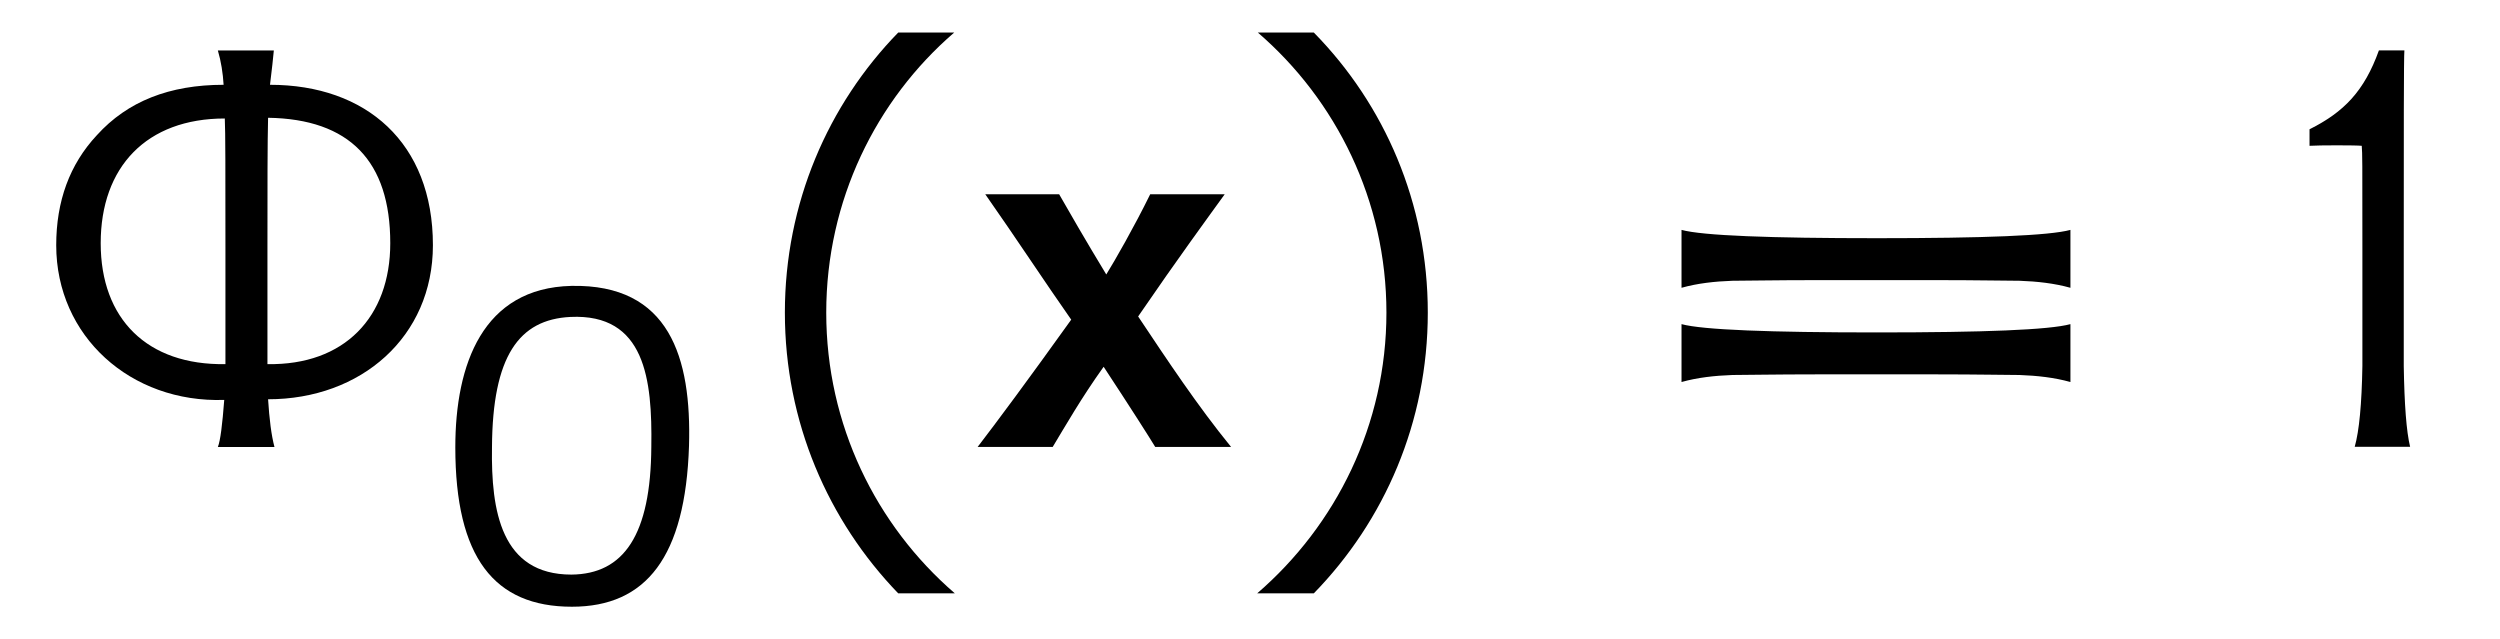
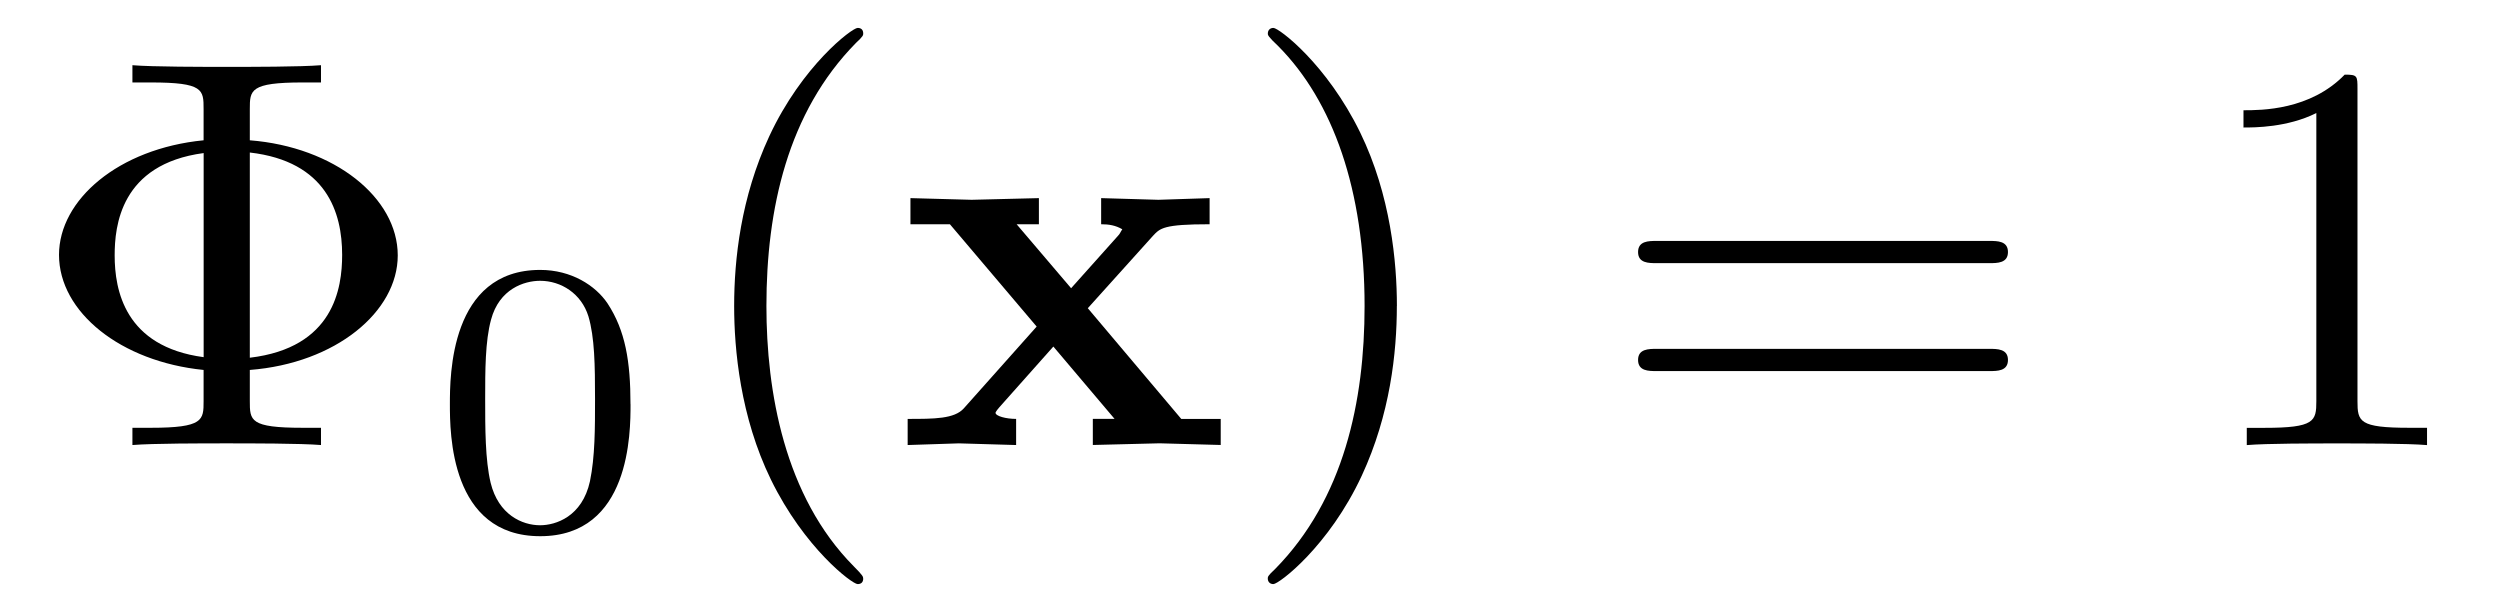
- <svg xmlns="http://www.w3.org/2000/svg" xmlns:xlink="http://www.w3.org/1999/xlink" version="1.1" width="39.132pt" height="9.996pt" viewBox="-.5 -6.996 39.132 9.996">
+ <svg xmlns="http://www.w3.org/2000/svg" xmlns:xlink="http://www.w3.org/1999/xlink" version="1.1" width="44.783pt" height="10.963pt" viewBox="-.5 -7.972 44.783 10.963">
  <defs>
-     <use id="g2-9" xlink:href="#g1-9" transform="scale(1.25)" />
-     <use id="g2-10" xlink:href="#g1-10" transform="scale(1.25)" />
-     <use id="g2-18" xlink:href="#g1-18" transform="scale(1.25)" />
-     <use id="g2-30" xlink:href="#g1-30" transform="scale(1.25)" />
-     <use id="g2-417" xlink:href="#g1-417" transform="scale(1.25)" />
-     <use id="g2-2437" xlink:href="#g1-2437" transform="scale(1.25)" />
-     <path id="g1-9" d="m1.937-5.189c-.877 .901-1.419 2.136-1.419 3.507s.542 2.606 1.419 3.515h.709c-.988-.853-1.61-2.112-1.61-3.515s.622-2.662 1.602-3.507h-.701z" />
-     <path id="g1-10" d="m.925-5.189h-.701c.98 .845 1.61 2.104 1.61 3.507s-.63 2.662-1.618 3.515h.709c.885-.909 1.427-2.144 1.427-3.515s-.542-2.606-1.427-3.507z" />
-     <path id="g1-17" d="m3.969-2.479c.04-1.379-.303-2.534-1.841-2.503c-1.387 .032-1.817 1.227-1.817 2.527c0 1.722 .606 2.495 1.825 2.495c1.164 0 1.777-.781 1.833-2.519zm-.59 .016c-.008 1.379-.43 1.993-1.251 2c-1.1 0-1.259-.996-1.243-1.993c.008-1.427 .422-2 1.227-2.04c1.172-.056 1.283 .98 1.267 2.032z" />
-     <path id="g1-18" d="m1.586 0c-.048-.199-.072-.534-.08-1.012v-1.427c0-1.506 0-2.439 .008-2.527h-.319c-.183 .51-.438 .773-.869 .988v.207c.12-.008 .582-.008 .654 0c.008 .112 .008 .151 .008 1.283v1.474c-.008 .478-.04 .813-.096 1.012h.693z" />
-     <path id="g1-30" d="m2.893-.909c.279 0 .526 0 .741 0c.526 0 .877 .008 1.044 .008c.223 .008 .438 .032 .638 .088v-.725c-.263 .072-1.084 .104-2.423 .104s-2.184-.032-2.447-.104v.725c.199-.056 .414-.08 .638-.088c.167 0 .526-.008 1.06-.008c.223 0 .47 0 .749 0zm0-1.18c.279 0 .526 0 .741 0c.526 0 .877 .008 1.044 .008c.223 .008 .438 .032 .638 .088v-.725c-.263 .072-1.084 .104-2.423 .104s-2.184-.032-2.447-.104v.725c.199-.056 .414-.08 .638-.088c.167 0 .526-.008 1.06-.008c.223 0 .47 0 .749 0z" />
-     <path id="g1-417" d="m5.021-2.527c0-1.283-.837-2.008-2.04-2.008c.024-.191 .04-.343 .048-.43h-.701c.04 .135 .064 .287 .072 .43c-.677 0-1.203 .207-1.586 .63c-.343 .367-.51 .829-.51 1.379c0 1.14 .933 1.977 2.104 1.937c-.024 .311-.048 .51-.08 .59h.709c-.04-.151-.064-.351-.08-.598c1.164 0 2.064-.781 2.064-1.929zm-.534-.024c0 .925-.574 1.53-1.538 1.514v-1.459c0-.773 0-1.315 .008-1.626c1.02 .016 1.53 .542 1.53 1.57zm-2.064 1.514c-.98 .016-1.562-.566-1.562-1.514c0-.956 .574-1.562 1.554-1.562c.008 .151 .008 .693 .008 1.626v1.451z" />
-     <path id="g1-2437" d="m3.236 0c-.422-.518-.797-1.084-1.164-1.634c.502-.733 .877-1.243 1.084-1.53h-.933c-.199 .406-.446 .837-.55 1.004c-.247-.406-.486-.821-.59-1.004h-.925c.375 .534 .757 1.116 1.076 1.57c-.542 .757-.933 1.283-1.172 1.594h.94c.159-.263 .359-.614 .638-1.004c.351 .534 .574 .885 .646 1.004h.948z" />
+     <path id="g1-120" d="m5.828 0v-.468h-.707l-1.674-1.983l1.166-1.295c.13-.139 .189-.209 1.016-.209v-.468l-.917 .03l-1.026-.03v.468c.139 0 .259 .02 .379 .09c-.04 .06-.04 .08-.08 .12l-.837 .936l-.976-1.146h.399v-.468l-1.205 .03l-1.096-.03v.468h.707l1.554 1.833l-1.305 1.465c-.169 .189-.528 .189-1.006 .189v.468l.917-.03l1.026 .03v-.468c-.179 0-.369-.05-.369-.11c0 0 0-.02 .07-.1l.966-1.086l1.096 1.295h-.389v.468l1.196-.03l1.096 .03z" />
+     <path id="g8-48" d="m3.599-2.225c0-.767-.091-1.318-.411-1.806c-.216-.321-.649-.6-1.206-.6c-1.618 0-1.618 1.904-1.618 2.406s0 2.364 1.618 2.364s1.618-1.862 1.618-2.364zm-.635-.091c0 .516 0 1.032-.091 1.471c-.139 .635-.614 .788-.893 .788c-.321 0-.746-.188-.886-.76c-.098-.411-.098-.983-.098-1.499c0-.509 0-1.039 .105-1.423c.146-.551 .593-.697 .879-.697c.377 0 .739 .23 .865 .635c.112 .377 .119 .879 .119 1.485z" />
+     <path id="g9-8" d="m6.625-3.397c0-1.036-1.136-1.943-2.65-2.062v-.558c0-.339 0-.478 .946-.478h.329v-.309c-.359 .03-1.275 .03-1.684 .03s-1.335 0-1.694-.03v.309h.329c.946 0 .946 .13 .946 .478v.558c-1.524 .149-2.59 1.066-2.59 2.052c0 1.026 1.106 1.913 2.59 2.062v.558c0 .339 0 .478-.946 .478h-.329v.309c.359-.03 1.275-.03 1.684-.03s1.335 0 1.694 .03v-.309h-.329c-.946 0-.946-.13-.946-.478v-.558c1.544-.12 2.65-1.046 2.65-2.052zm-3.477 1.823c-1.415-.189-1.594-1.205-1.594-1.823c0-.518 .1-1.634 1.594-1.833v3.656zm2.481-1.833c0 .598-.149 1.664-1.654 1.843v-3.676c1.375 .159 1.654 1.076 1.654 1.833z" />
+     <path id="g9-40" d="m3.298 2.391c0-.03 0-.05-.169-.219c-1.245-1.255-1.564-3.138-1.564-4.663c0-1.733 .379-3.467 1.604-4.712c.13-.12 .13-.139 .13-.169c0-.07-.04-.1-.1-.1c-.1 0-.996 .677-1.584 1.943c-.508 1.096-.628 2.202-.628 3.039c0 .777 .11 1.983 .658 3.108c.598 1.225 1.455 1.873 1.554 1.873c.06 0 .1-.03 .1-.1z" />
+     <path id="g9-41" d="m2.879-2.491c0-.777-.11-1.983-.658-3.108c-.598-1.225-1.455-1.873-1.554-1.873c-.06 0-.1 .04-.1 .1c0 .03 0 .05 .189 .229c.976 .986 1.544 2.57 1.544 4.653c0 1.704-.369 3.457-1.604 4.712c-.13 .12-.13 .139-.13 .169c0 .06 .04 .1 .1 .1c.1 0 .996-.677 1.584-1.943c.508-1.096 .628-2.202 .628-3.039z" />
+     <path id="g9-49" d="m4.174 0v-.309h-.319c-.897 0-.927-.11-.927-.478v-5.589c0-.239 0-.259-.229-.259c-.618 .638-1.494 .638-1.813 .638v.309c.199 0 .787 0 1.305-.259v5.161c0 .359-.03 .478-.927 .478h-.319v.309c.349-.03 1.215-.03 1.614-.03s1.265 0 1.614 .03z" />
+     <path id="g9-61" d="m7.183-3.457c0-.199-.189-.199-.329-.199h-5.968c-.139 0-.329 0-.329 .199s.189 .199 .339 .199h5.948c.149 0 .339 0 .339-.199zm0 1.933c0-.199-.189-.199-.339-.199h-5.948c-.149 0-.339 0-.339 .199s.189 .199 .329 .199h5.968c.139 0 .329 0 .329-.199z" />
  </defs>
  <g id="page7">
-     <use x="0" y="0" xlink:href="#g2-417" />
-     <use x="6.316" y="2.461" xlink:href="#g1-17" />
-     <use x="11.138" y="0" xlink:href="#g2-9" />
-     <use x="14.725" y="0" xlink:href="#g2-2437" />
-     <use x="18.909" y="0" xlink:href="#g2-10" />
-     <use x="25.263" y="0" xlink:href="#g2-30" />
-     <use x="35.243" y="0" xlink:href="#g2-18" />
+     <use x="0" y="0" xlink:href="#g9-8" />
+     <use x="7.195" y="1.494" xlink:href="#g8-48" />
+     <use x="11.664" y="0" xlink:href="#g9-40" />
+     <use x="15.539" y="0" xlink:href="#g1-120" />
+     <use x="21.644" y="0" xlink:href="#g9-41" />
+     <use x="28.286" y="0" xlink:href="#g9-61" />
+     <use x="38.802" y="0" xlink:href="#g9-49" />
  </g>
</svg>
